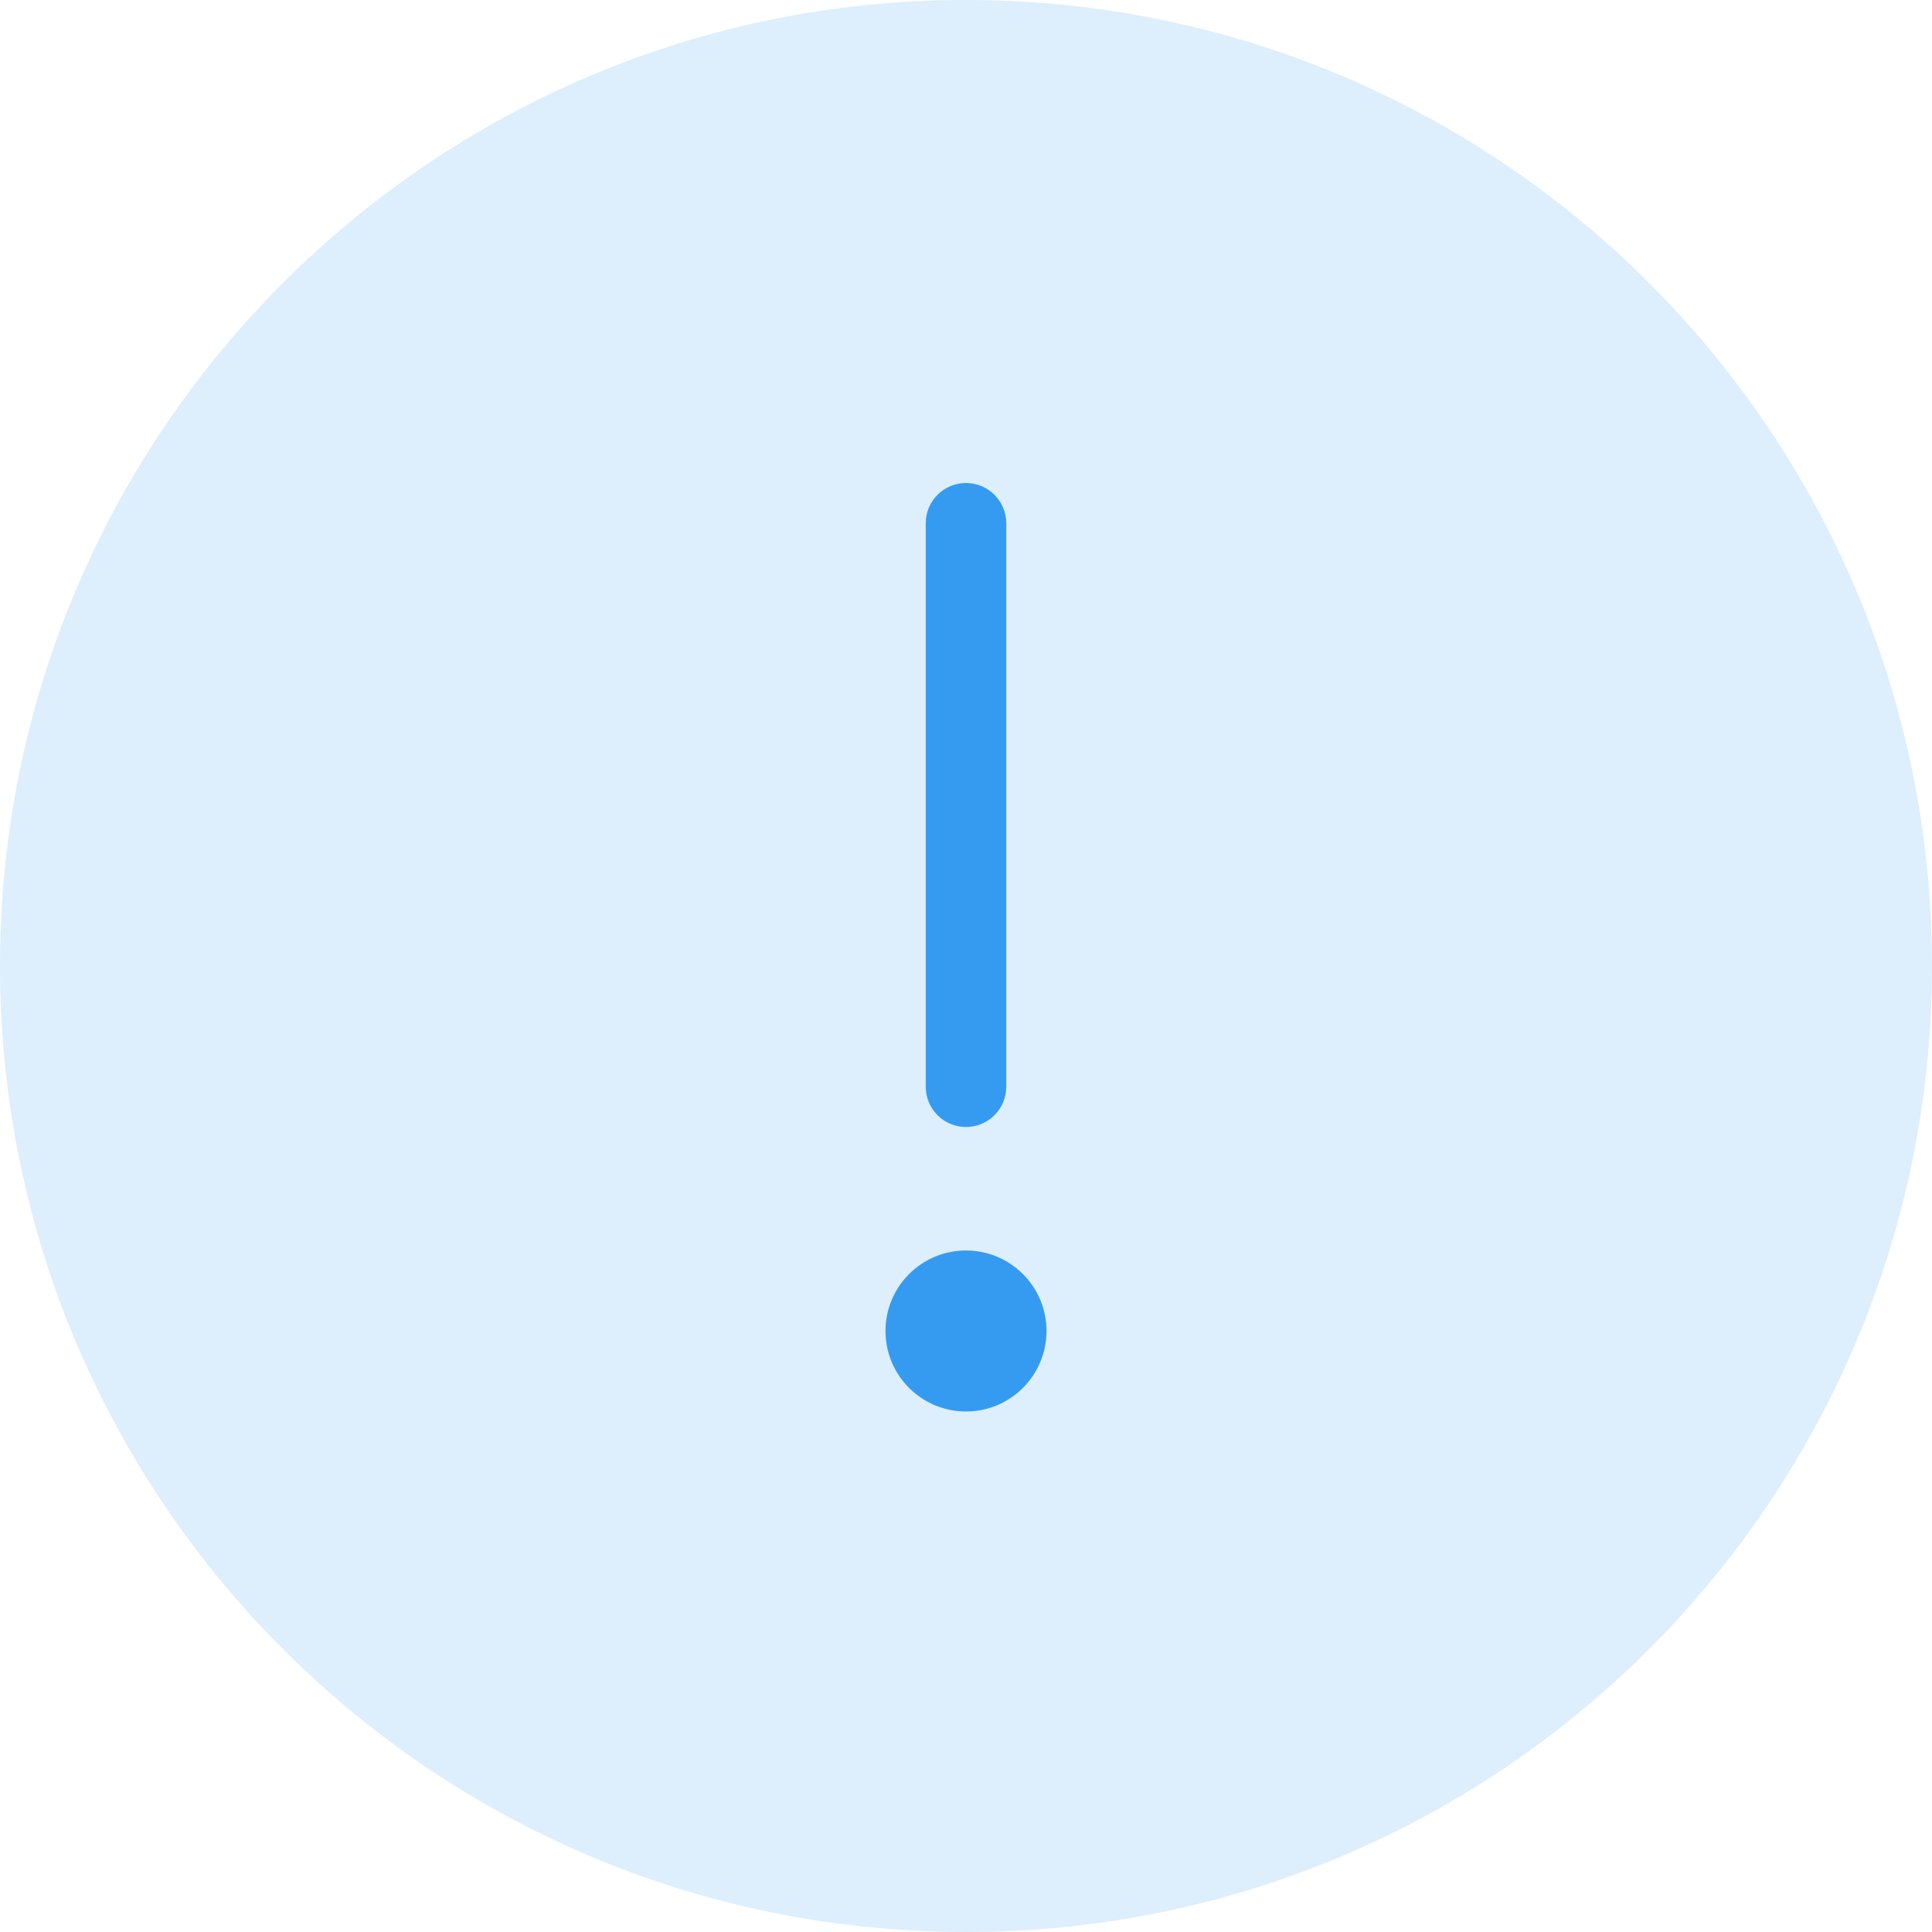
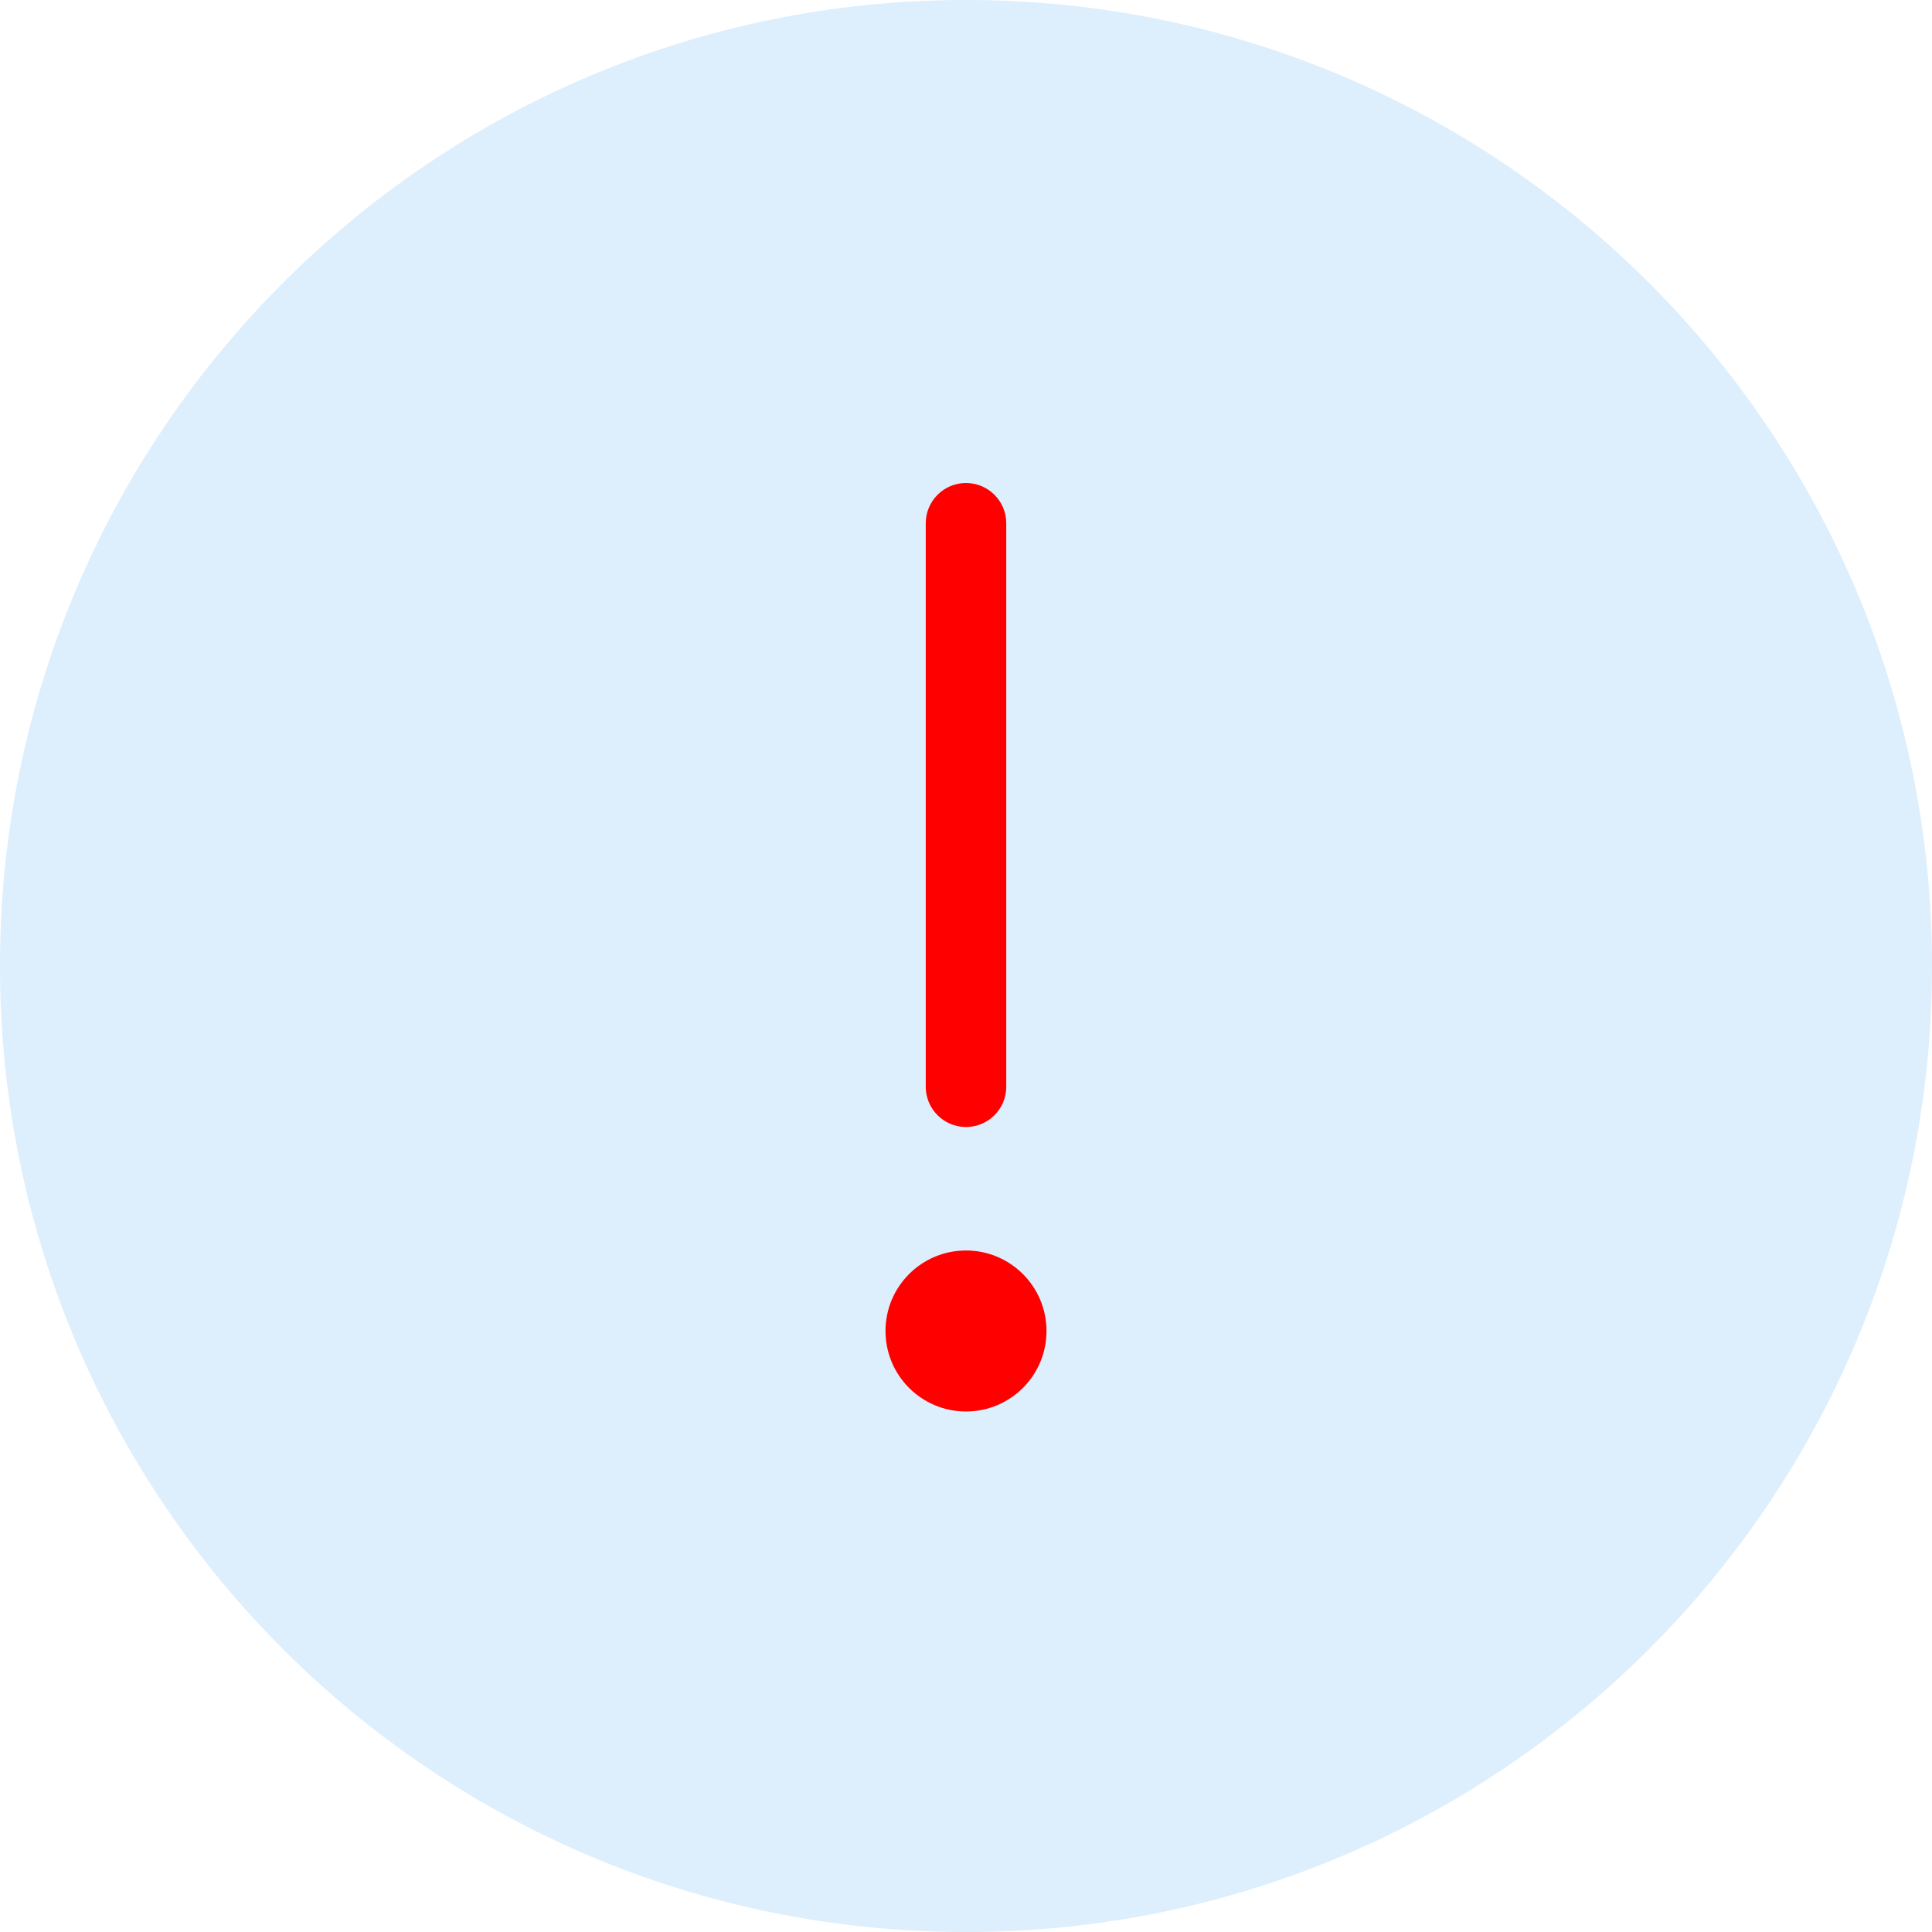
<svg xmlns="http://www.w3.org/2000/svg" width="48" height="48" viewBox="0 0 48 48">
  <g fill="none" fill-rule="evenodd">
    <circle cx="24" cy="24" r="24" fill="#DDEEFC" />
-     <g fill="#359BF0" fill-rule="nonzero" transform="translate(22 12)">
+     <g fill="red" fill-rule="nonzero" transform="translate(22 12)">
      <path d="M3 15a1 1 0 0 1-2 0V1a1 1 0 1 1 2 0v14z" />
      <circle cx="2" cy="21.068" r="2" />
    </g>
  </g>
</svg>
